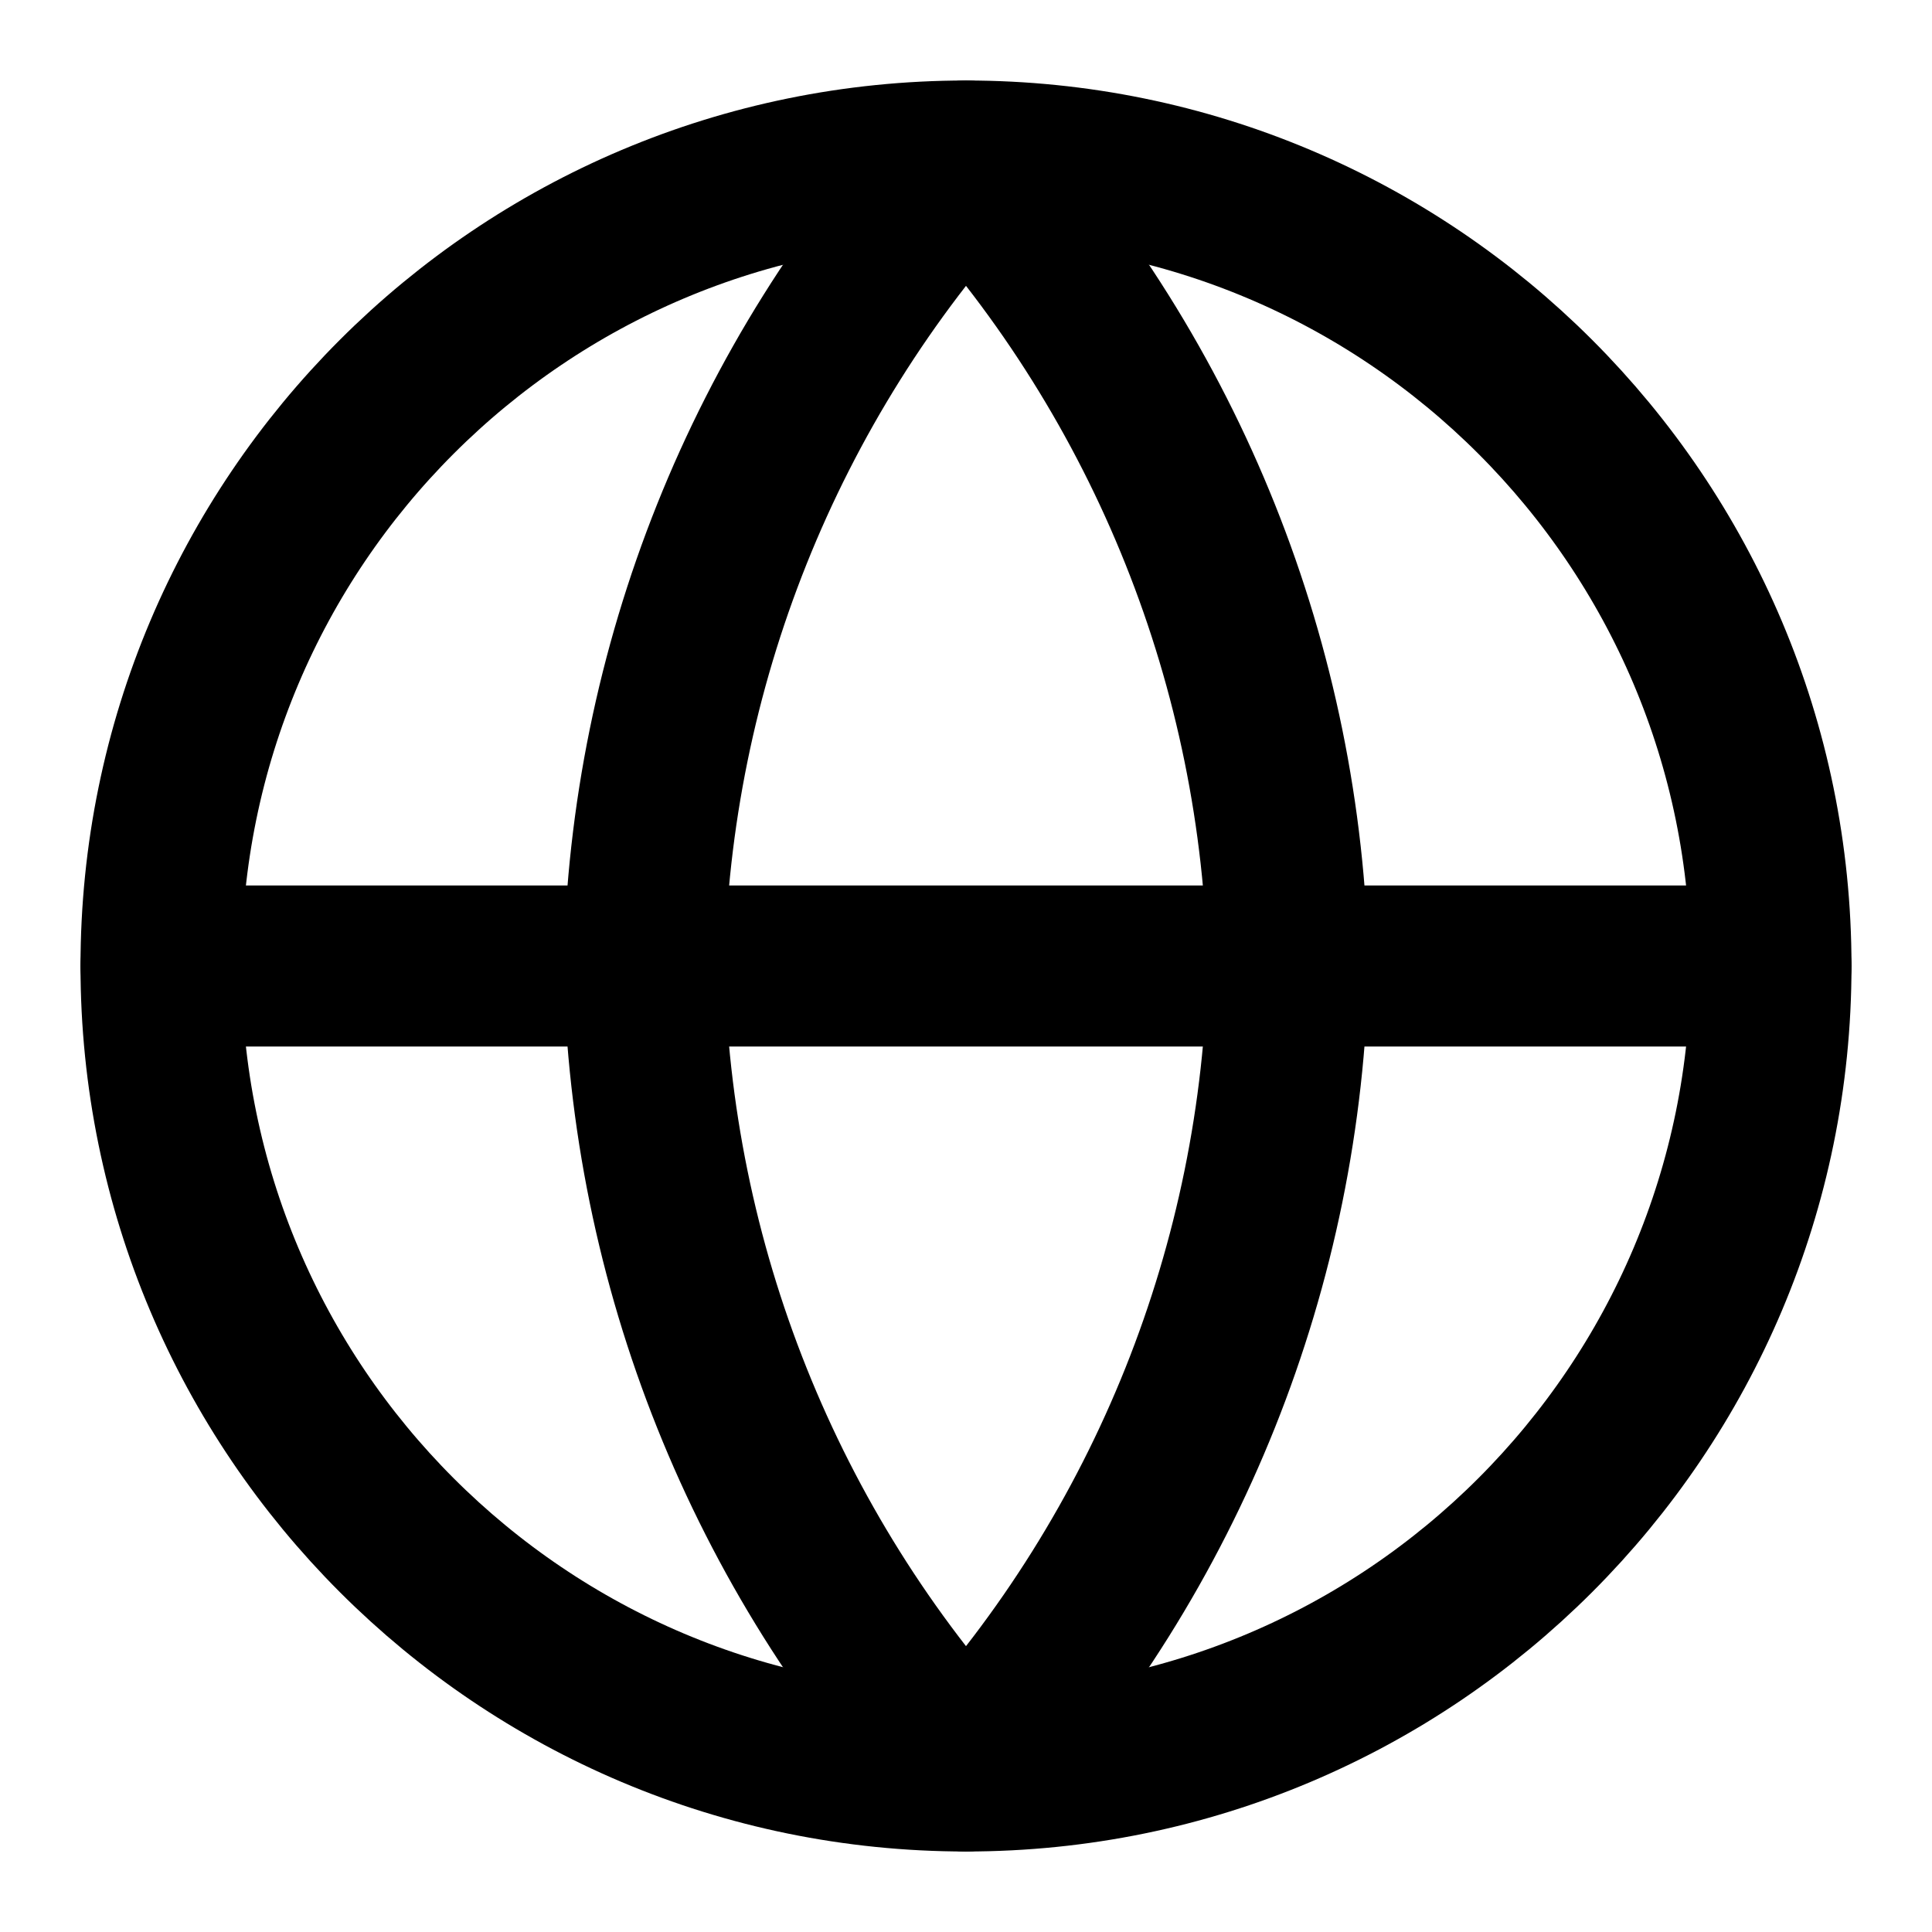
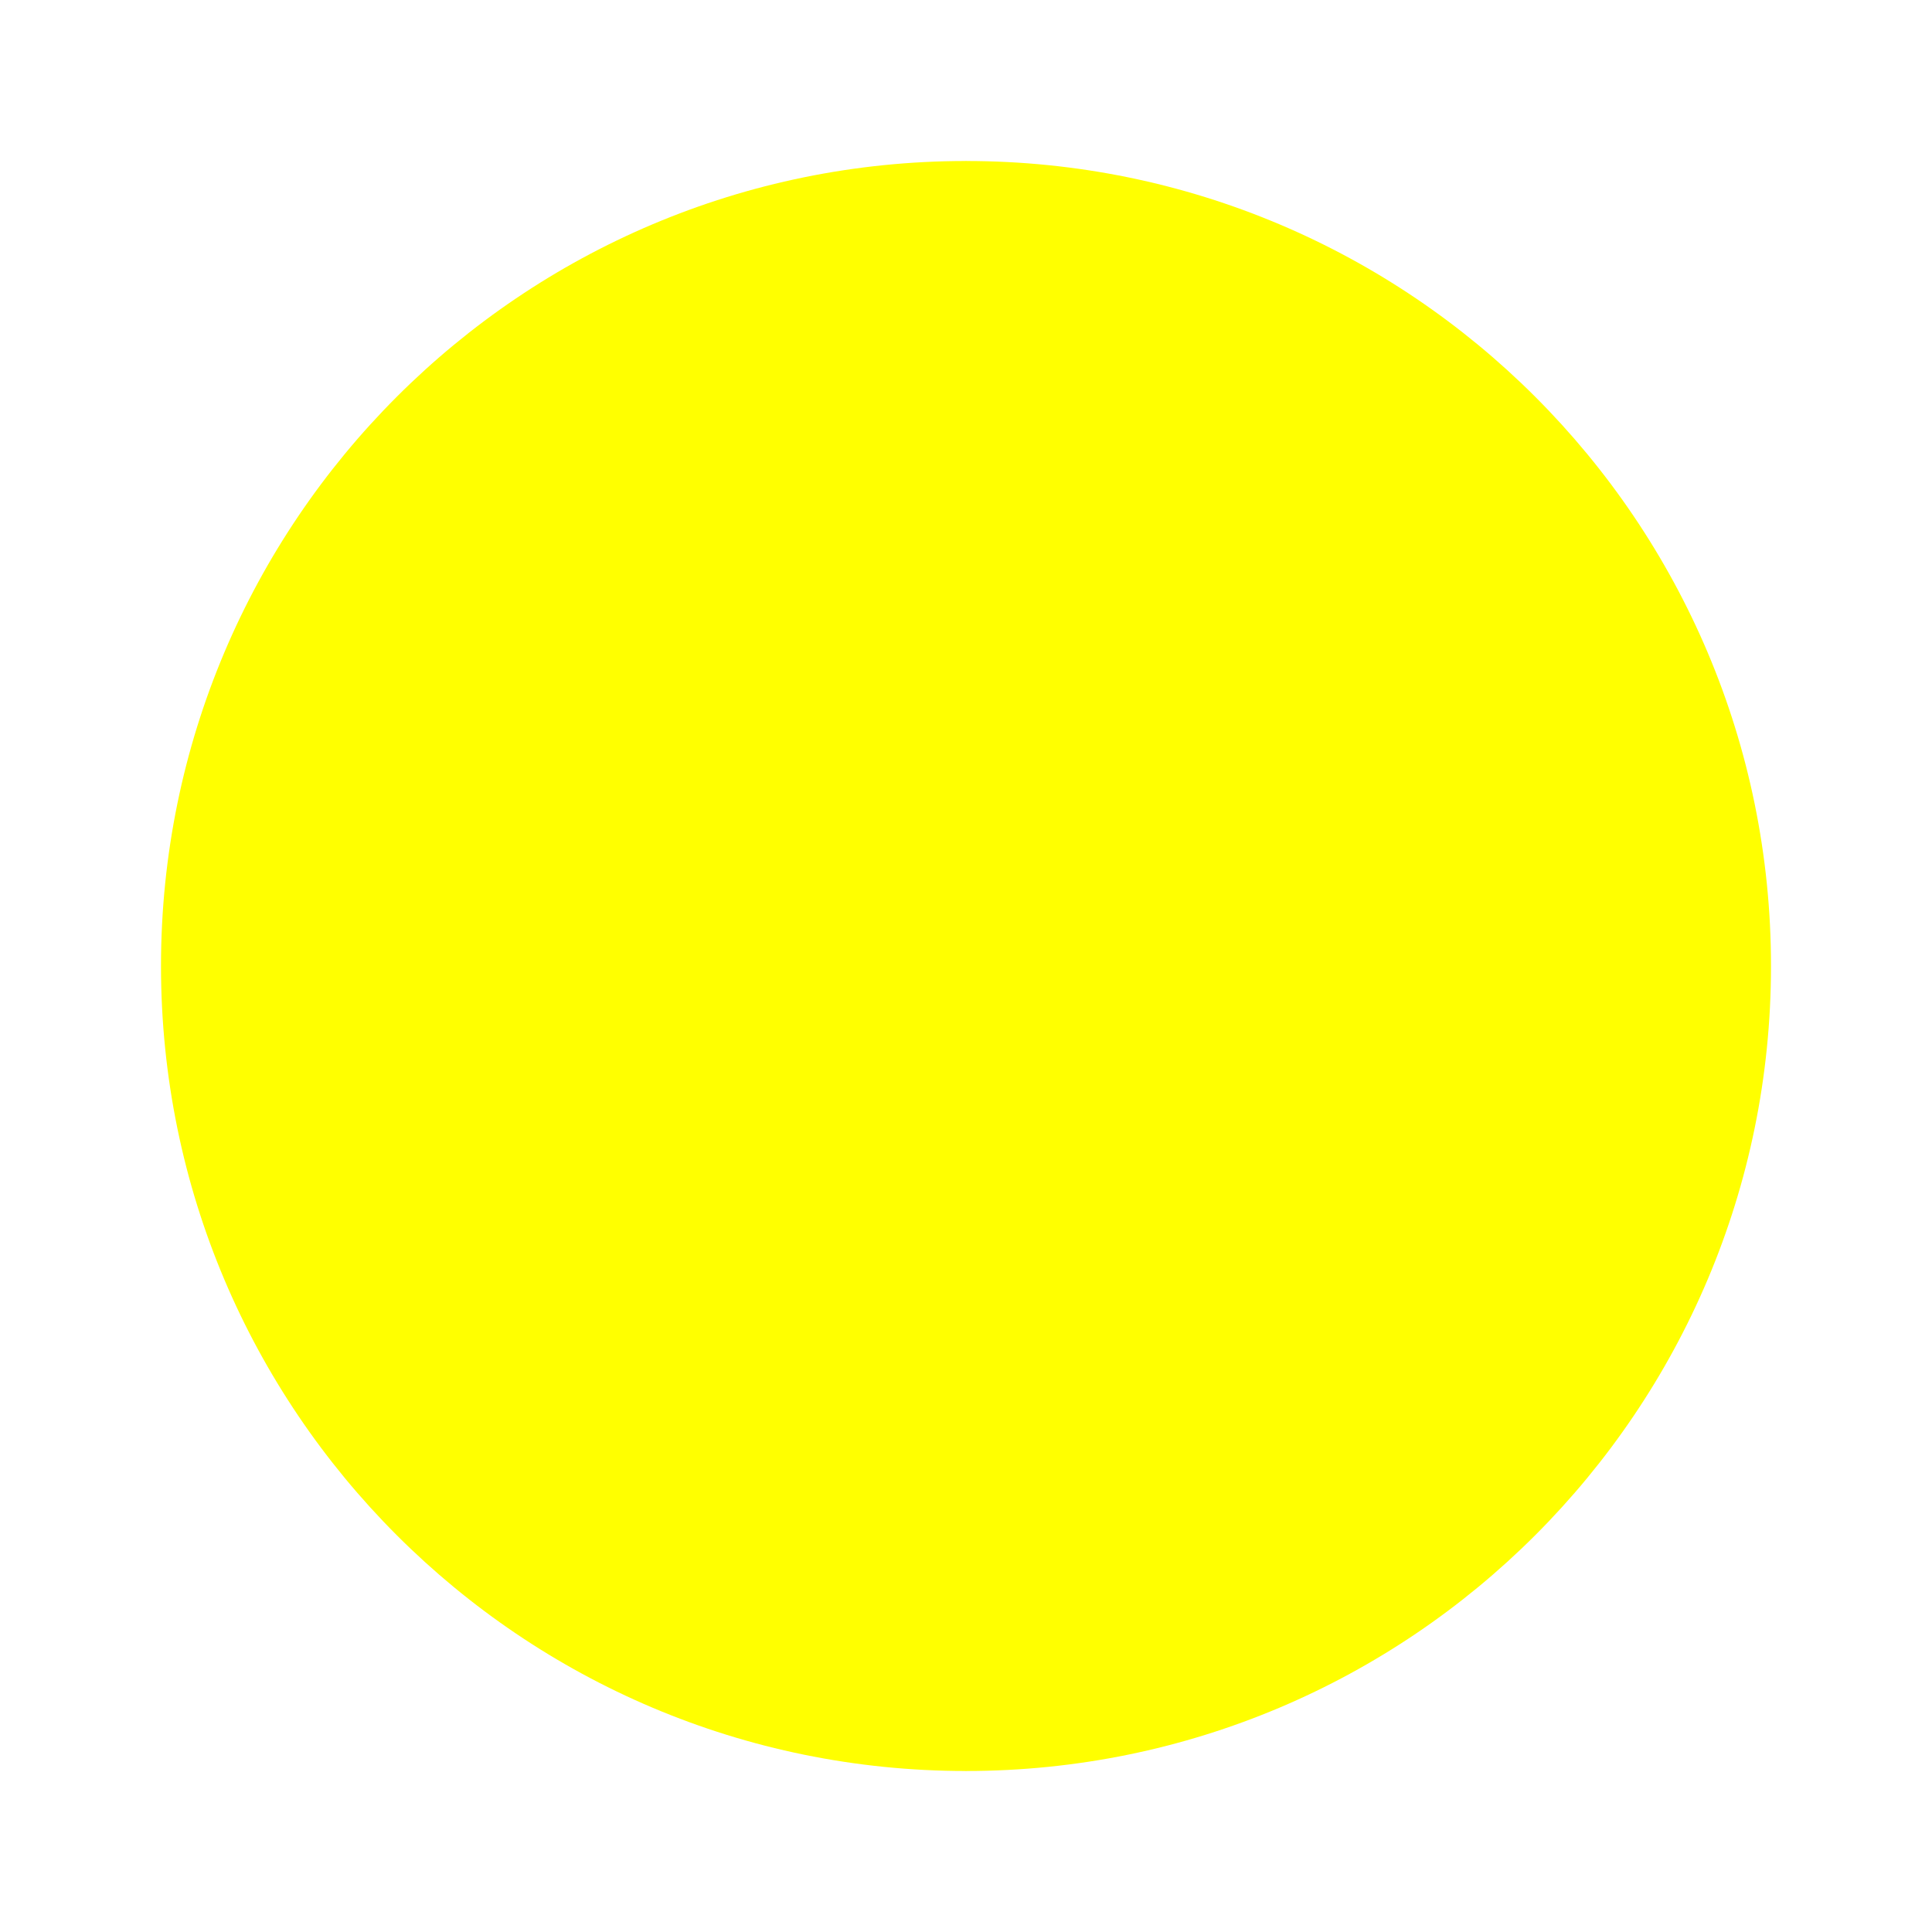
- <svg xmlns="http://www.w3.org/2000/svg" width="24" height="24" viewBox="0 0 24 24" fill="none" stroke="currentColor" stroke-width="2" stroke-linecap="round" stroke-linejoin="round" class="feather feather-globe">
+ <svg xmlns="http://www.w3.org/2000/svg" width="24" height="24" viewBox="0 0 24 24" fill="yellow" stroke="" stroke-width="2" stroke-linecap="round" stroke-linejoin="round" class="feather feather-globe">
  <circle cx="12" cy="12" r="10" />
  <line x1="2" y1="12" x2="22" y2="12" />
  <path d="M12 2a15.3 15.3 0 0 1 4 10 15.3 15.3 0 0 1-4 10 15.3 15.3 0 0 1-4-10 15.3 15.3 0 0 1 4-10z" />
</svg>
